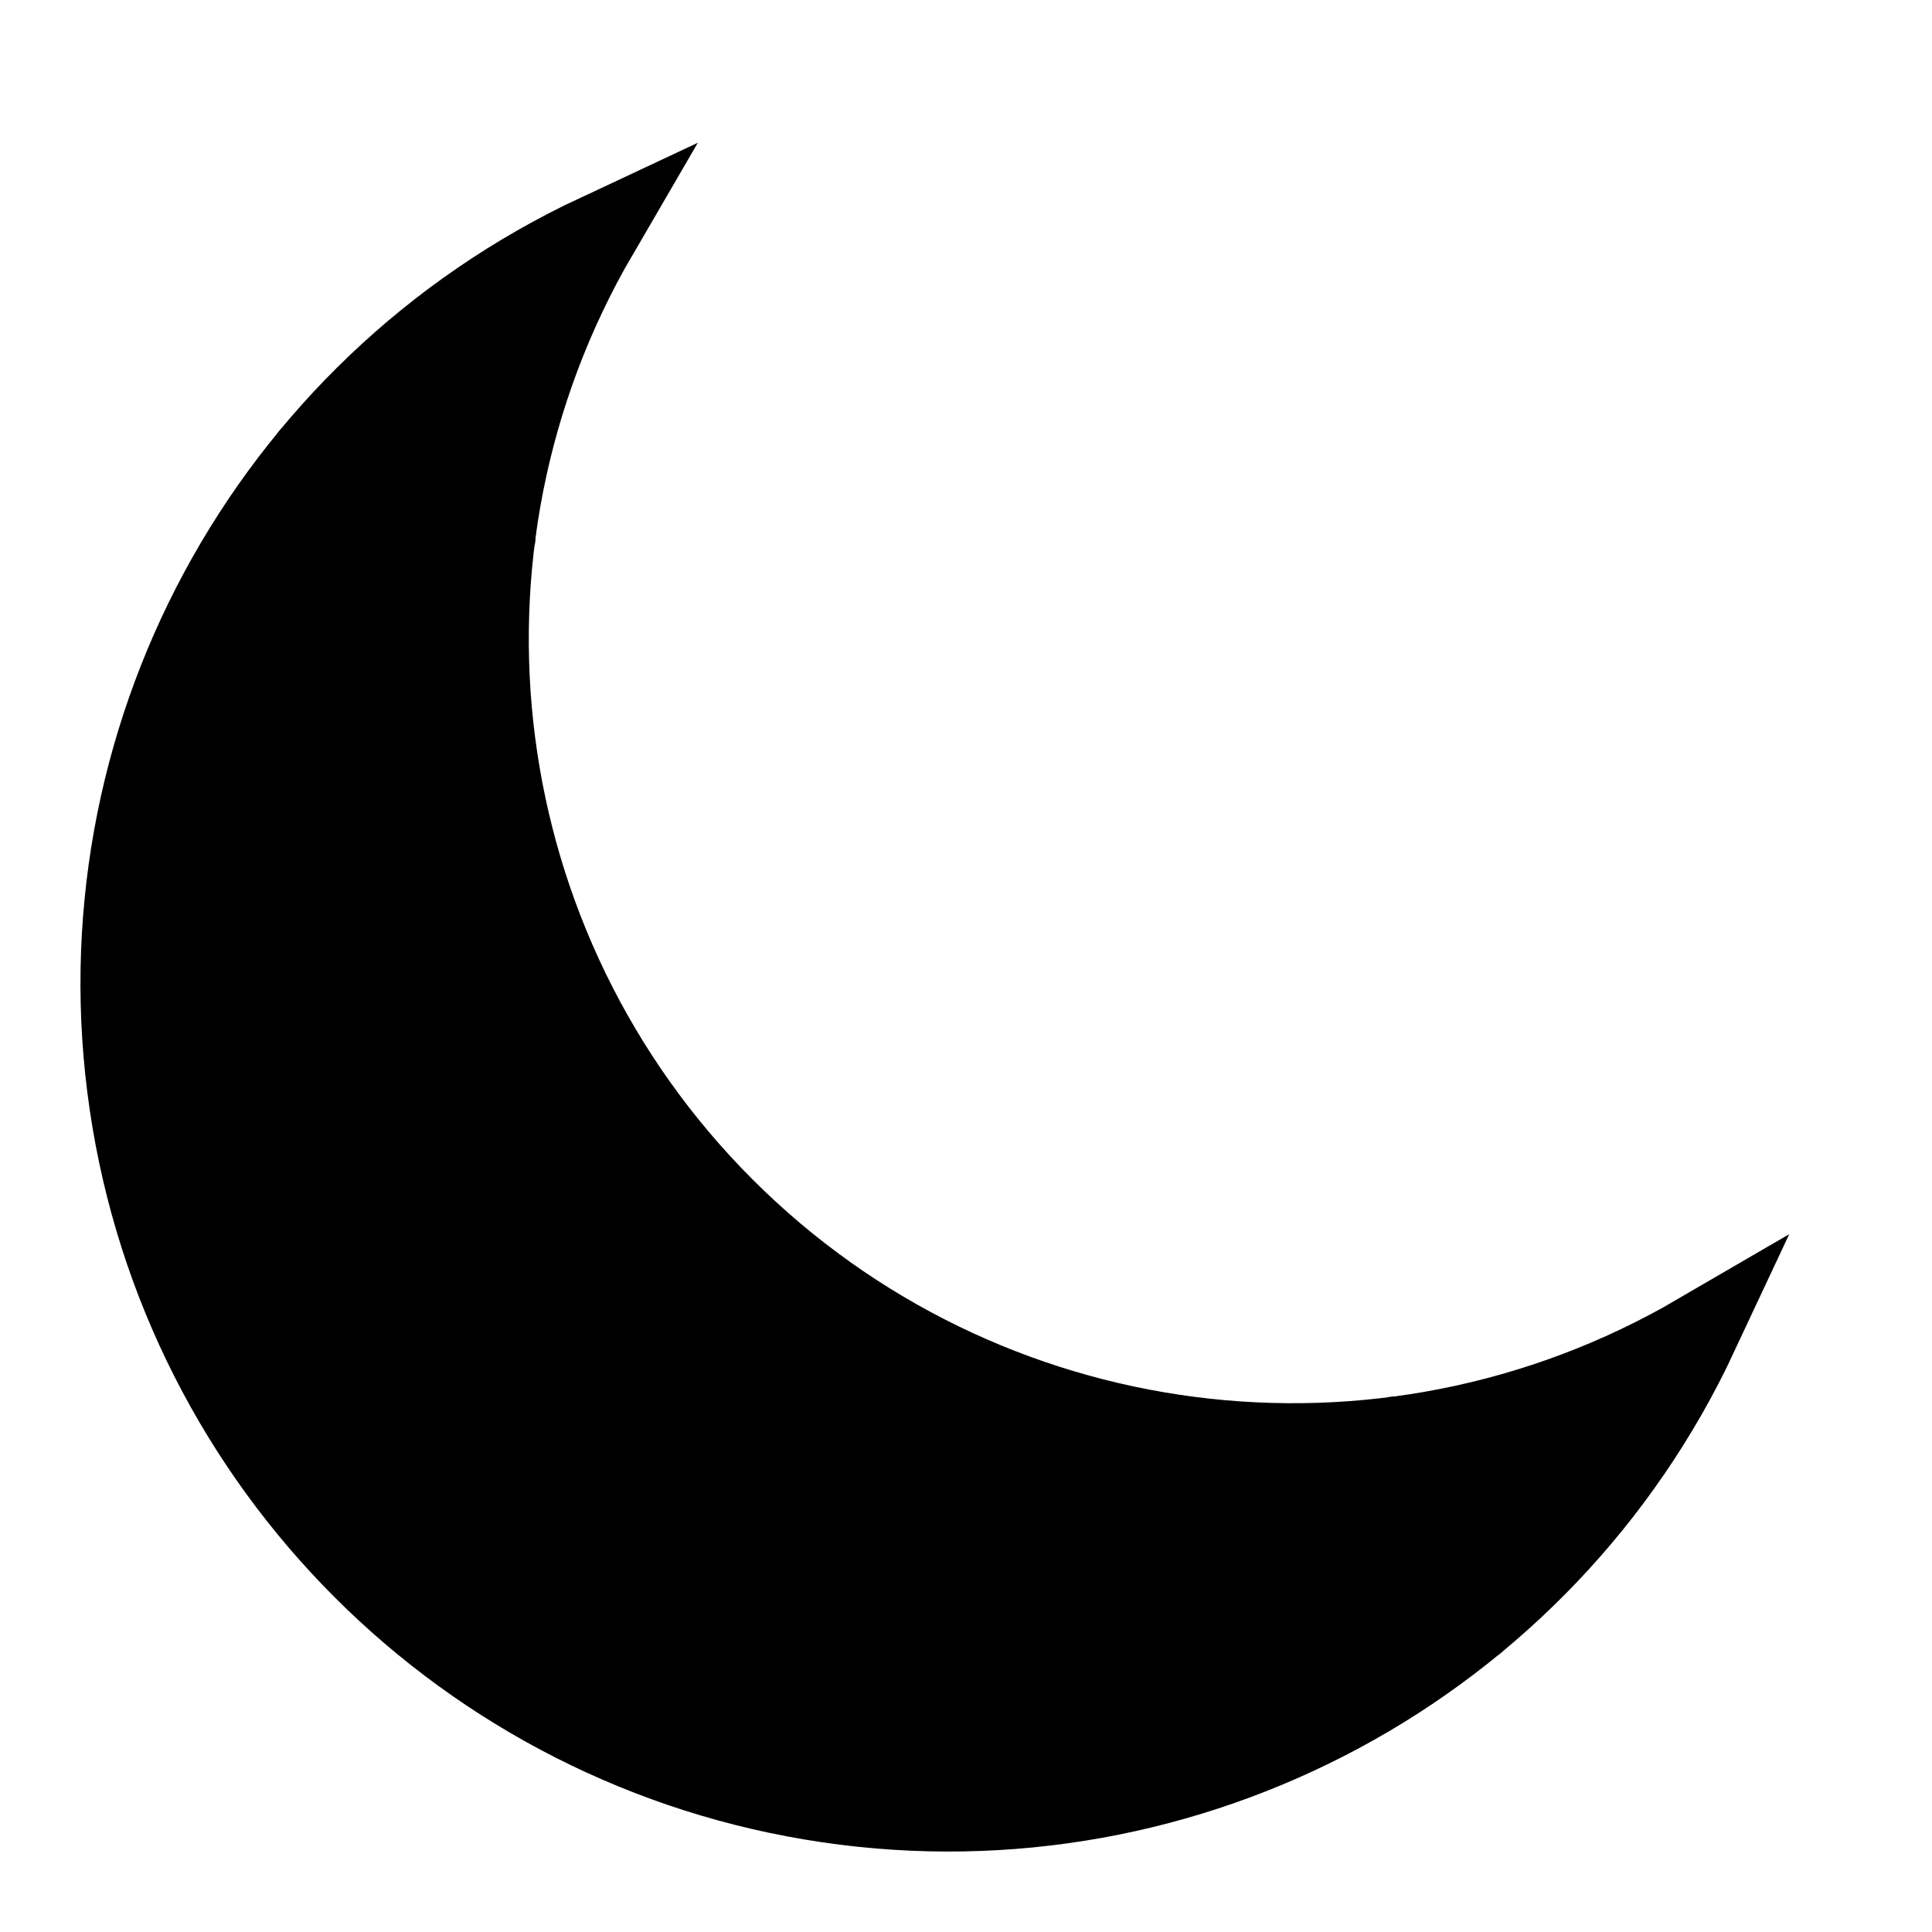
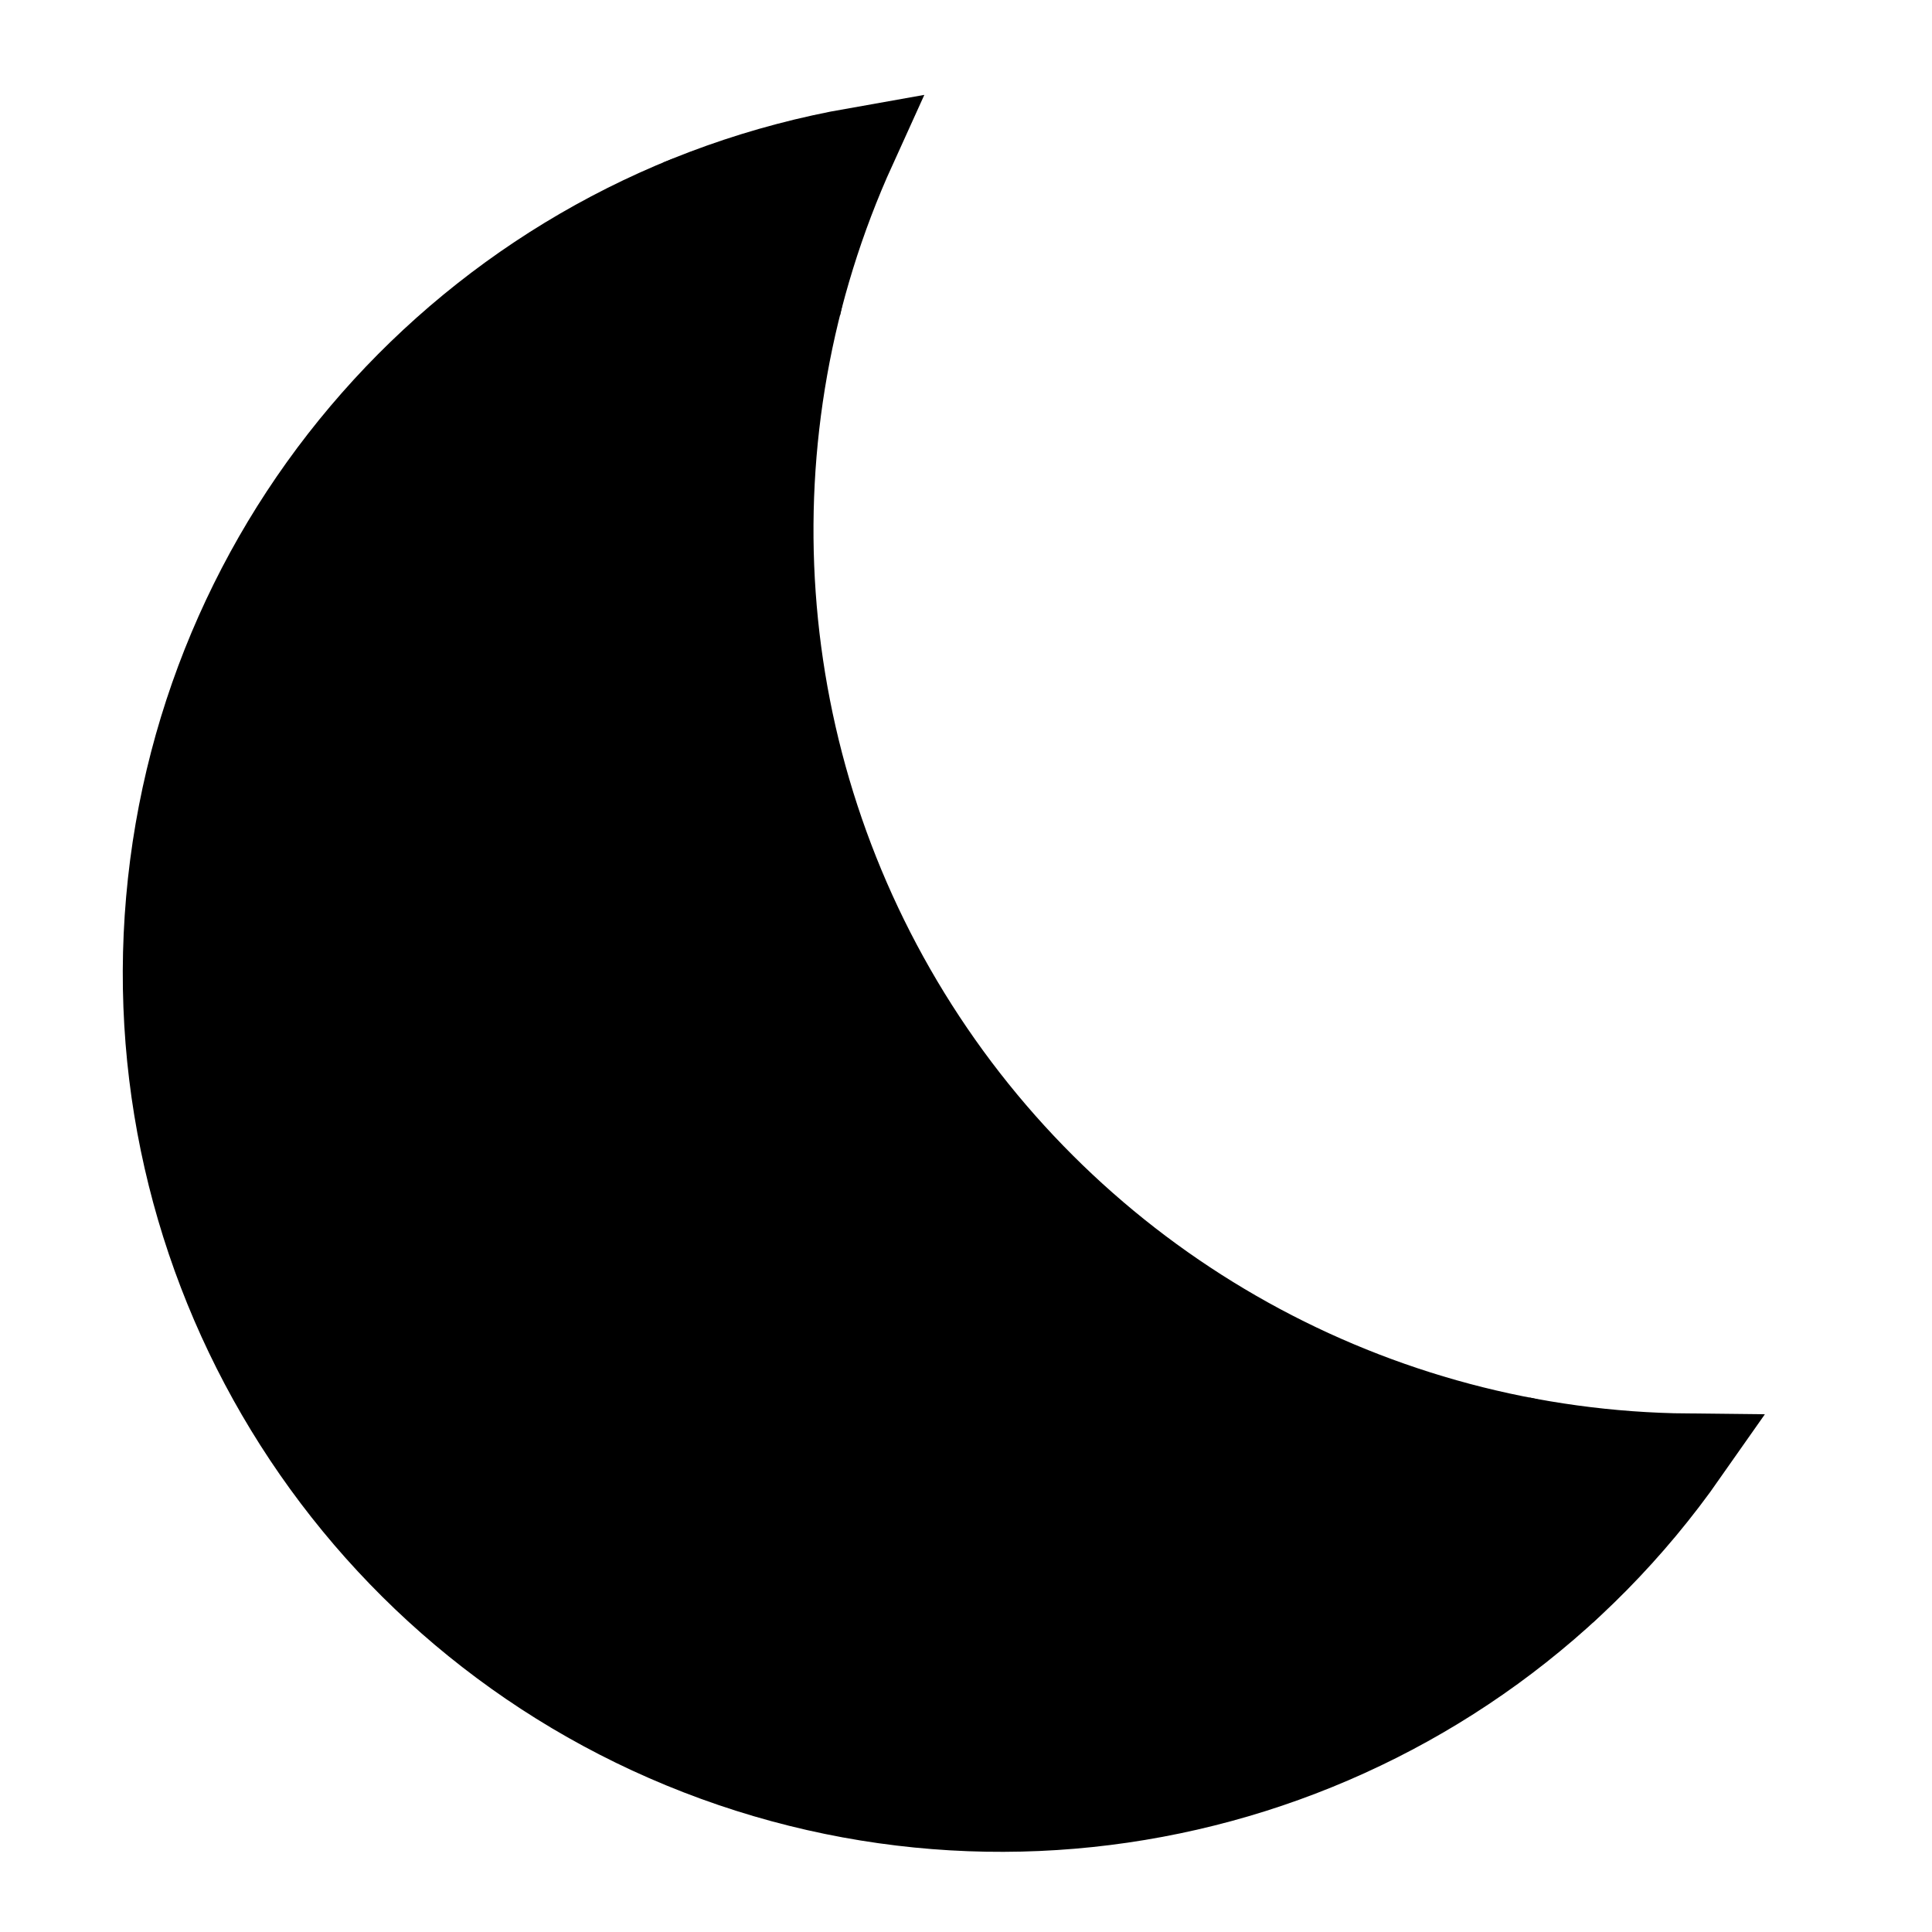
<svg xmlns="http://www.w3.org/2000/svg" width="16" height="16" stroke-width="0.67" viewBox="0 0 16 16">
-   <path fill="currentColor" fill-rule="evenodd" d="M4.95 1.94a6.852 6.852 0 1 0 9.11 9.11A6.662 6.662 0 0 1 4.95 1.94" />
-   <path fill="none" stroke="currentColor" stroke-width="0.67" d="M4.95 1.94a6.852 6.852 0 1 0 9.11 9.11A6.662 6.662 0 0 1 4.95 1.94Z" />
-   <path fill="currentColor" d="M12.193 13.45a.876.876 0 0 0-.663-1.546 6.658 6.658 0 0 0 2.53-.854 6.853 6.853 0 0 1-1.867 2.4" />
-   <path fill="none" stroke="currentColor" stroke-width="0.67" d="M12.193 13.45a.876.876 0 0 0-.663-1.546" />
-   <path fill="currentColor" d="M4.097 4.47a.876.876 0 0 0-1.546-.663A6.853 6.853 0 0 1 4.95 1.94a6.658 6.658 0 0 0-.854 2.53" />
-   <path fill="none" stroke="currentColor" stroke-width="0.67" d="M4.097 4.47a.876.876 0 0 0-1.546-.663" />
+   <path fill="currentColor" fill-rule="evenodd" d="M7.087 1.226a6.94 6.94 0 1 0 6.89 10.815A7.651 7.651 0 0 1 7.087 1.226" />
+   <path fill="none" stroke="currentColor" stroke-width="0.67" d="M7.087 1.226a6.94 6.94 0 1 0 6.89 10.815A7.651 7.651 0 0 1 7.087 1.226Z" />
+   <path fill="currentColor" d="M12.967 13.189a.747.747 0 0 0-.362-1.286 7.655 7.655 0 0 0 1.371.138 6.94 6.94 0 0 1-1.01 1.148" />
+   <path fill="none" stroke="currentColor" stroke-width="0.67" d="M12.967 13.189a.747.747 0 0 0-.362-1.286" />
+   <path fill="currentColor" d="M6.633 2.527a.747.747 0 0 0-1.013-.872 6.94 6.94 0 0 1 1.467-.43 7.655 7.655 0 0 0-.455 1.301" />
+   <path fill="none" stroke="currentColor" stroke-width="0.67" d="M6.633 2.527a.747.747 0 0 0-1.013-.872" />
</svg>
